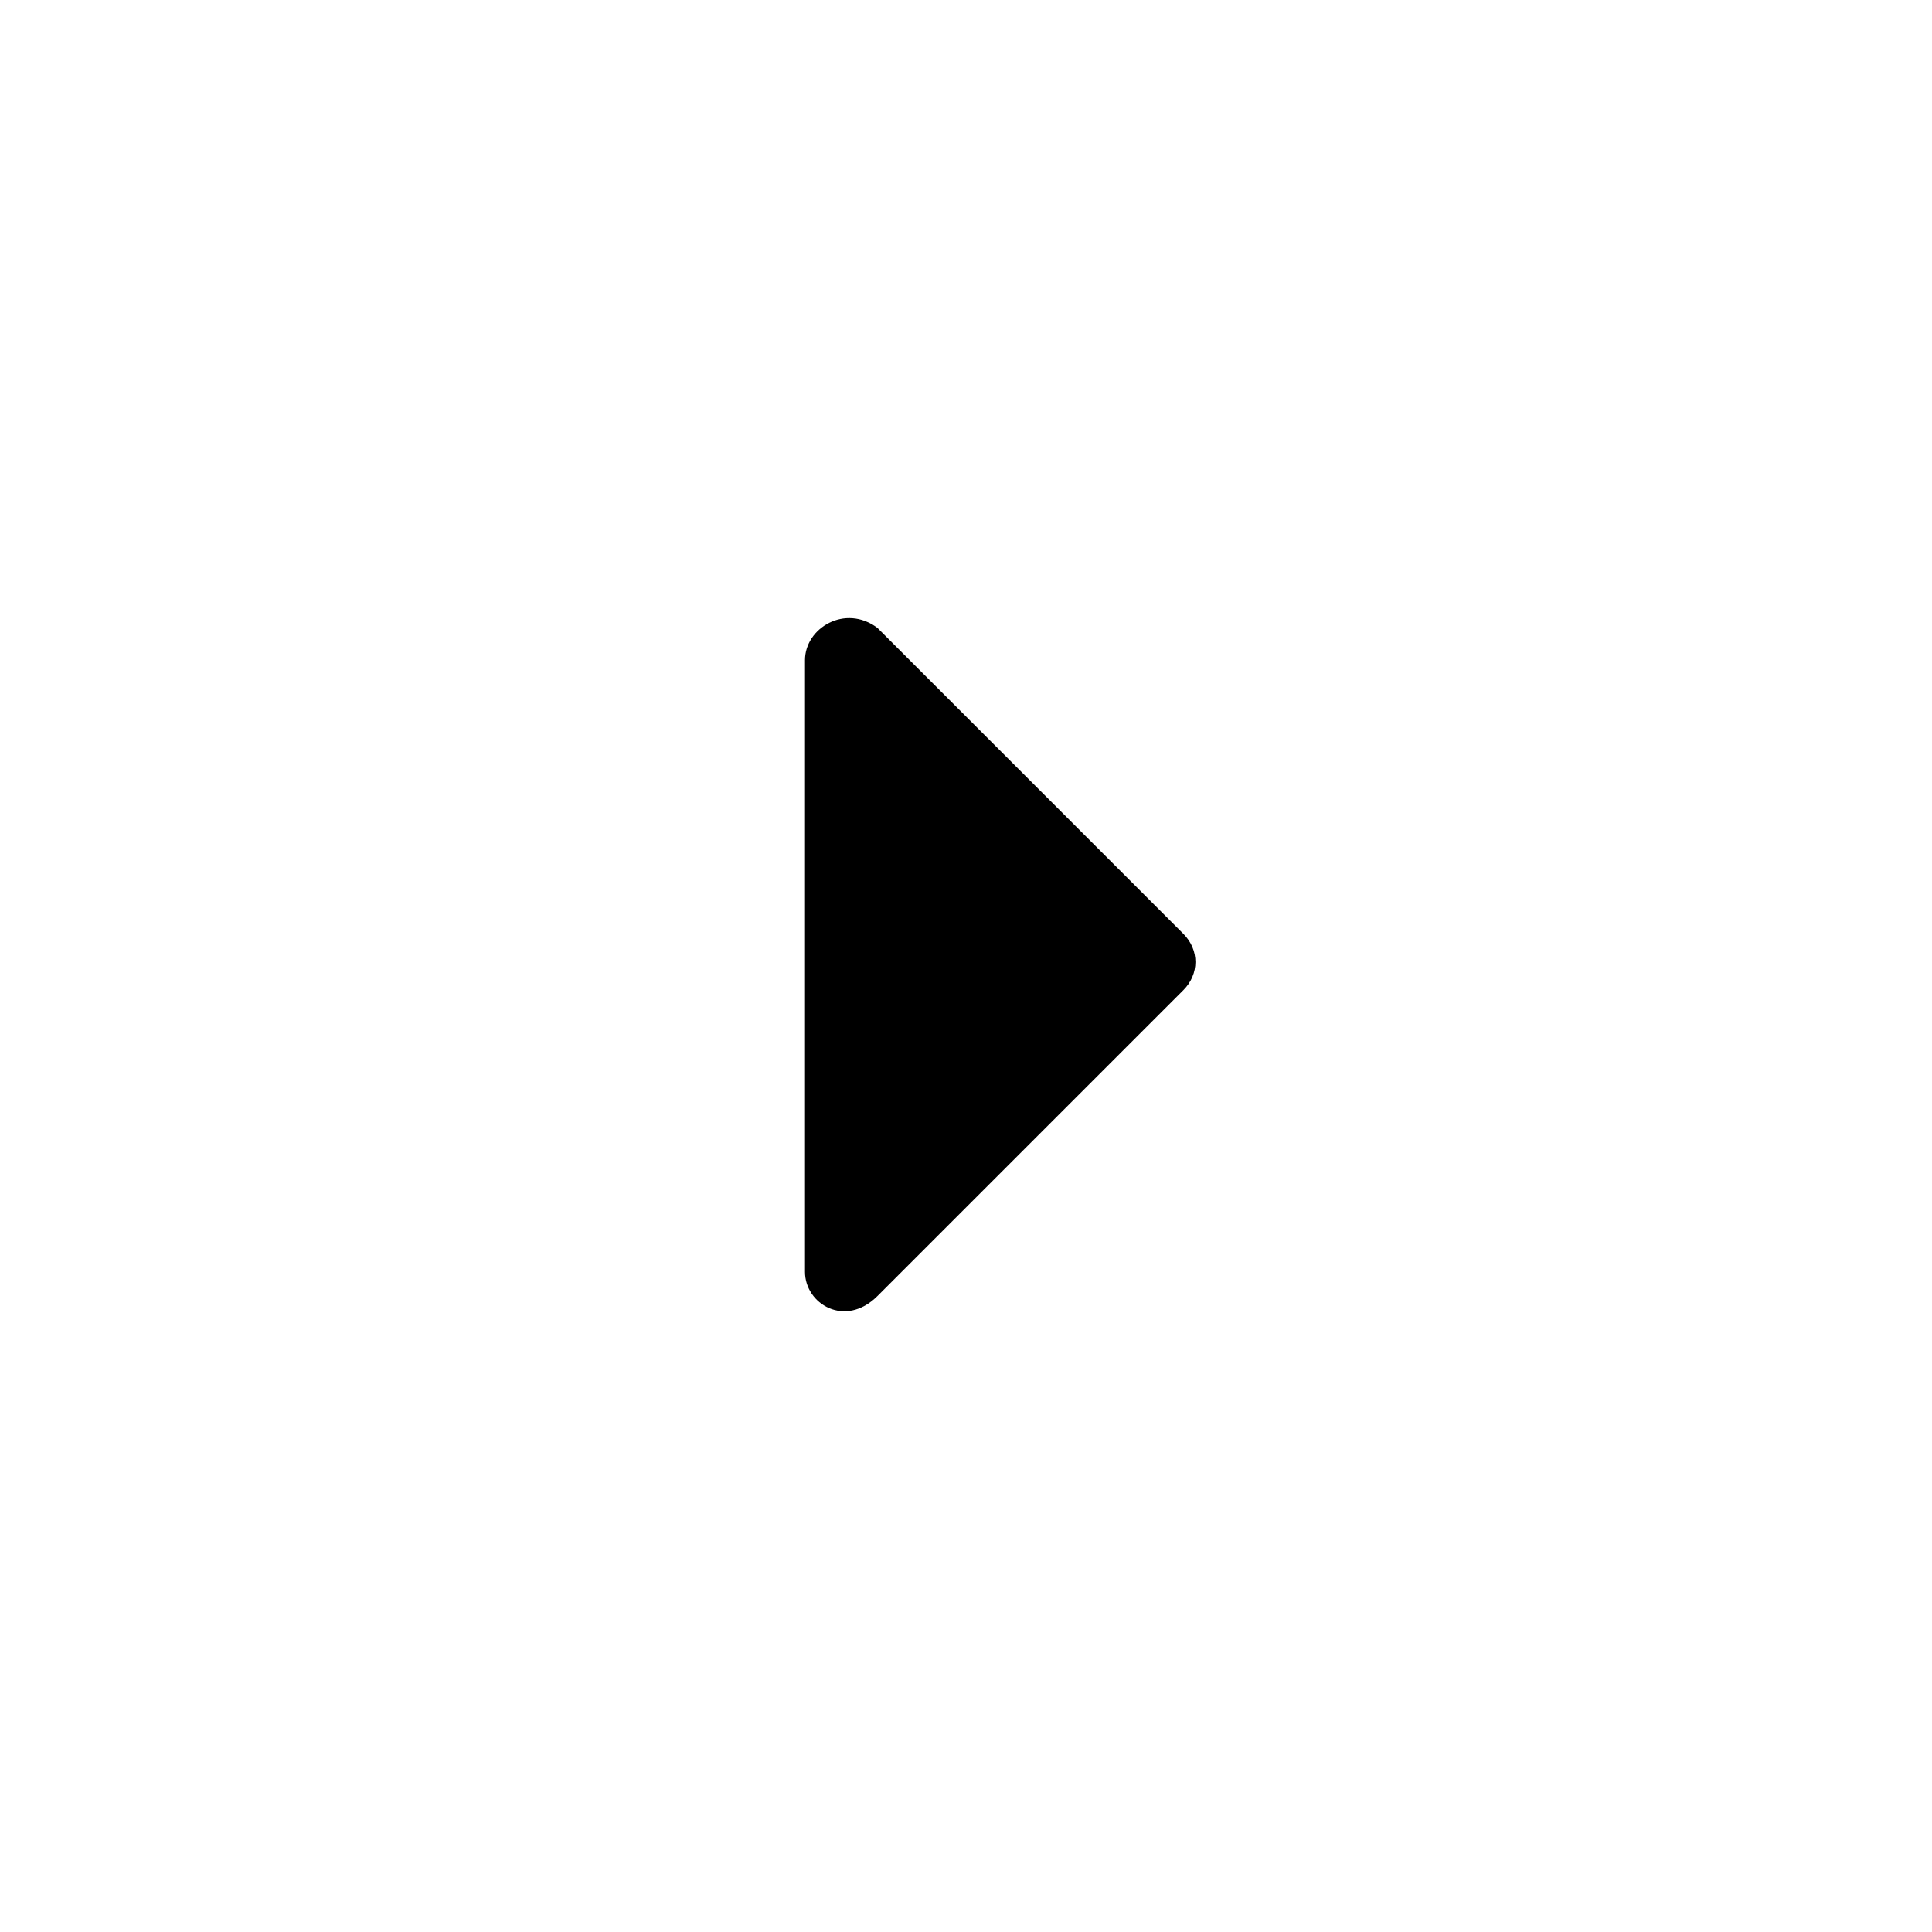
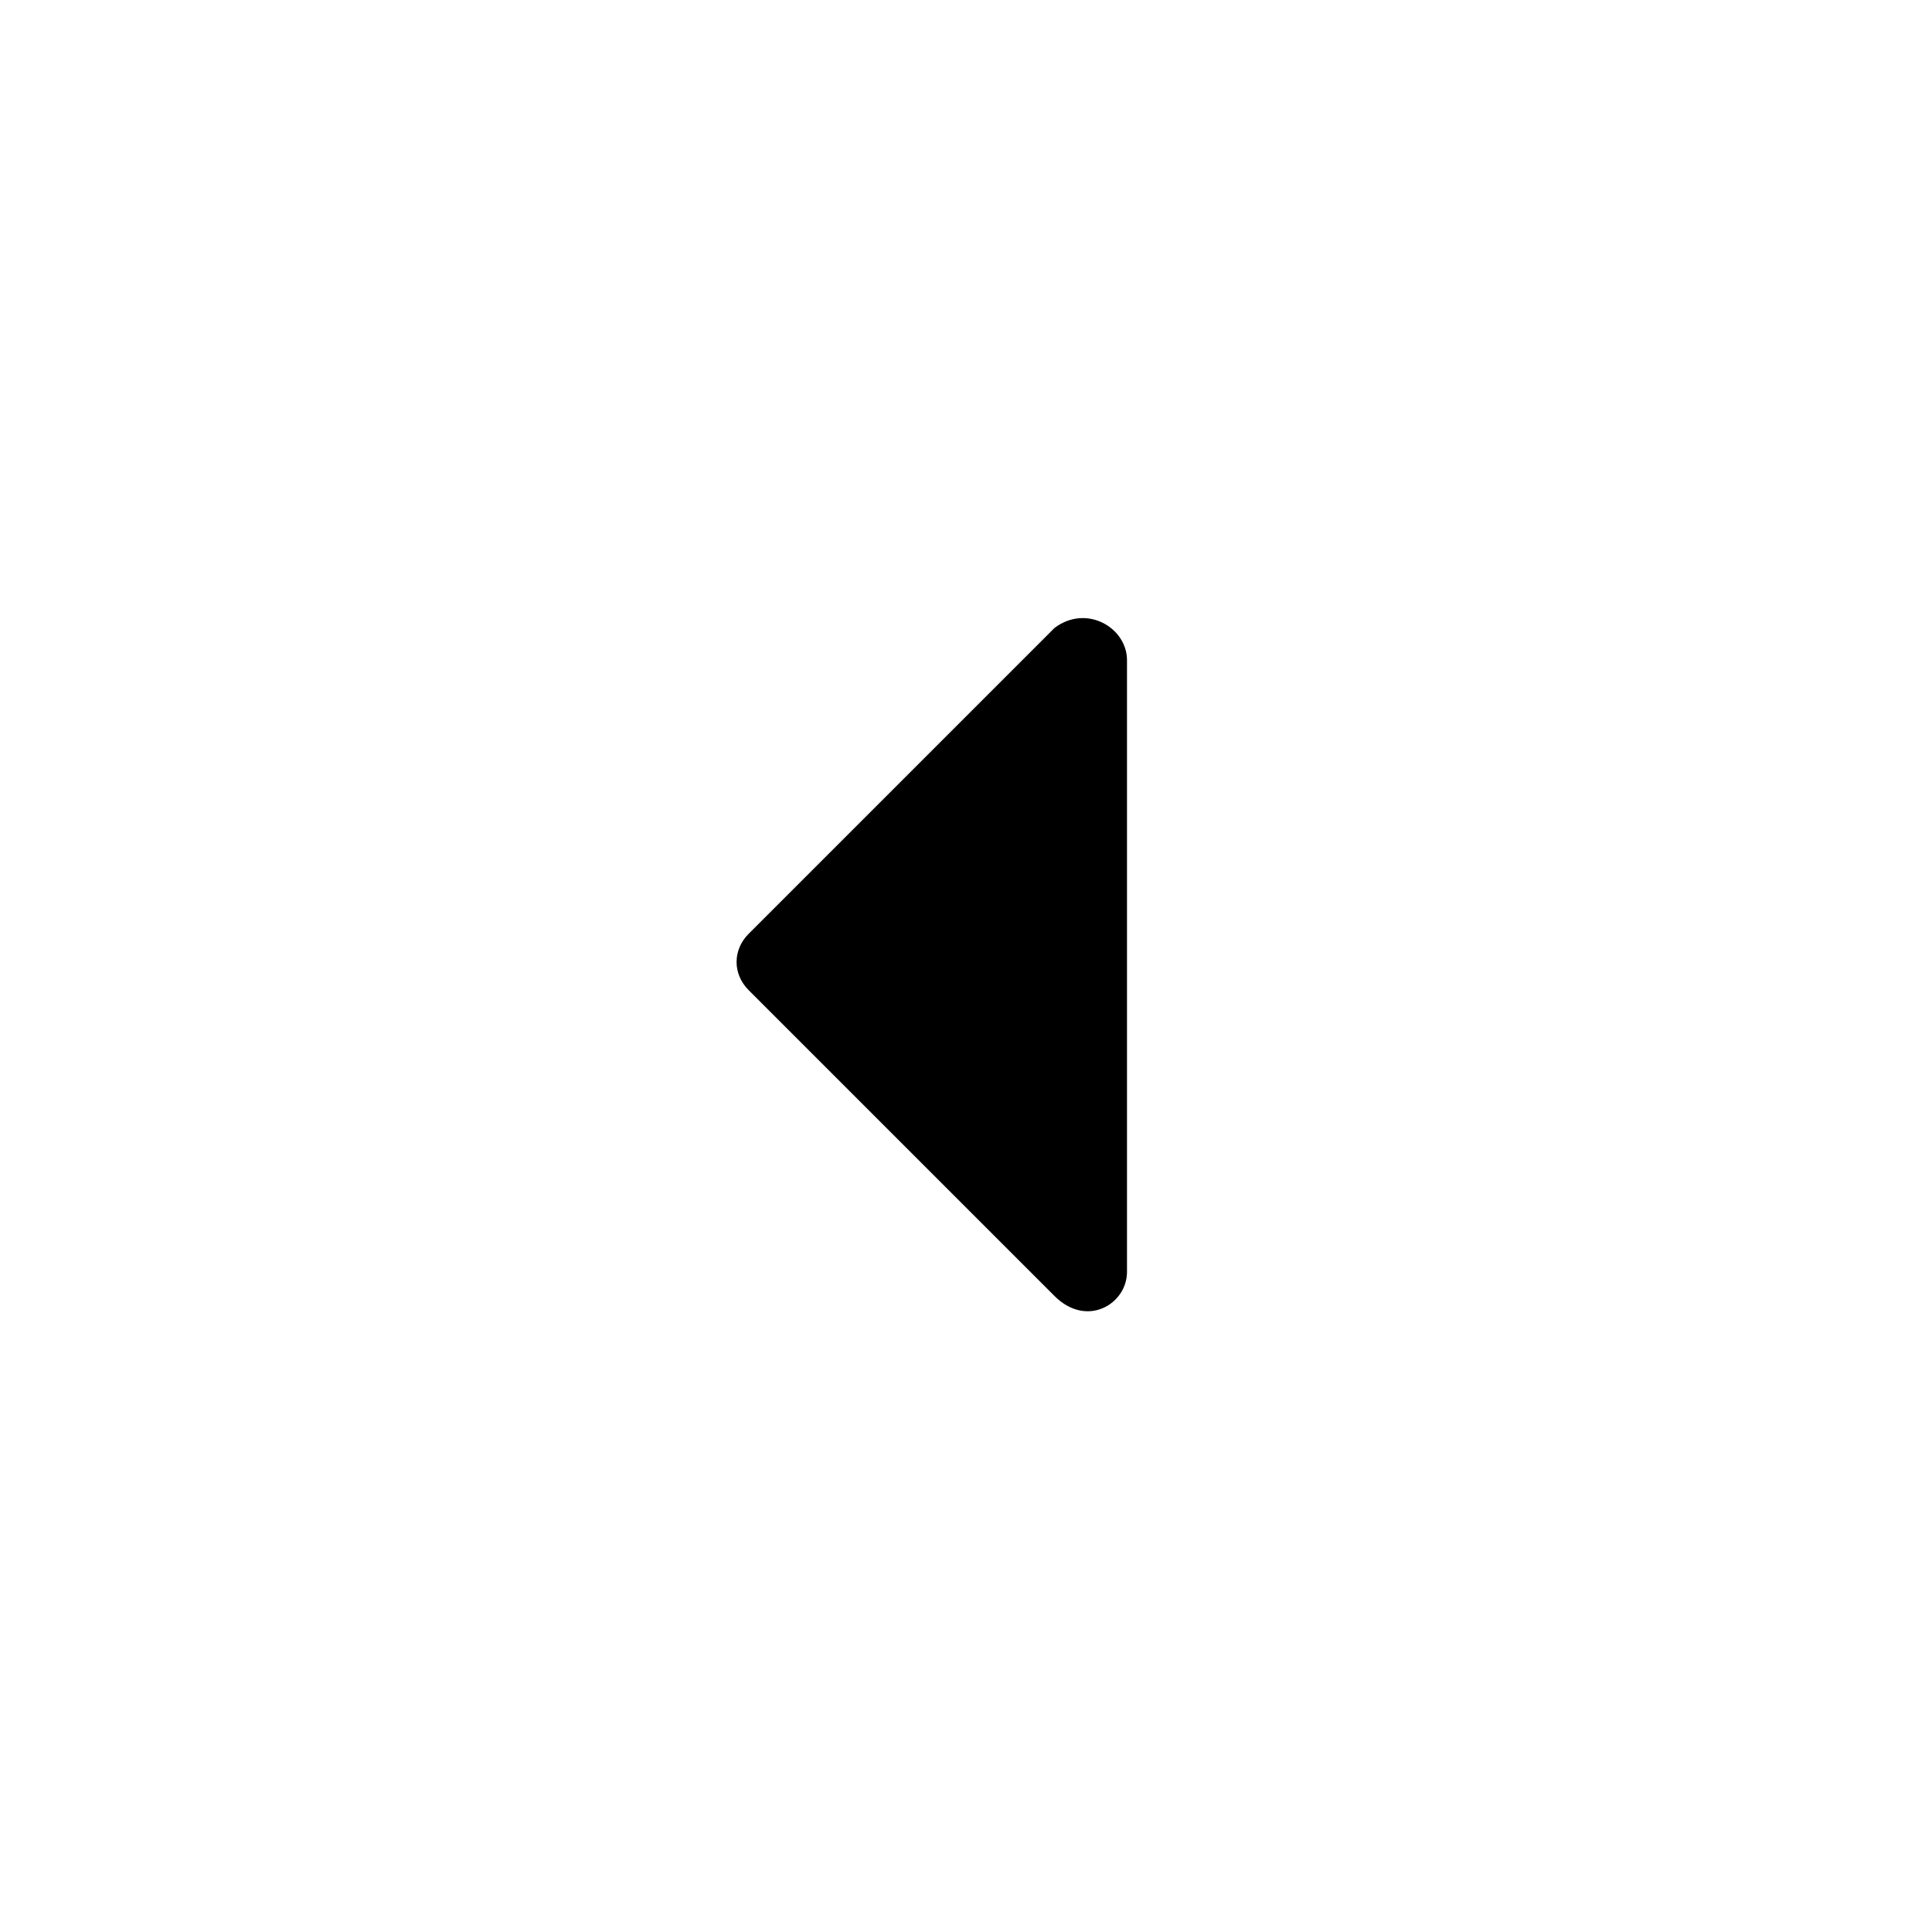
<svg xmlns="http://www.w3.org/2000/svg" enable-background="new 0 0 24 24" viewBox="0 0 24 24" fill="currentColor">
-   <path d="m10.9 16.1 3.8-3.8c.2-.2.2-.5 0-.7l-3.8-3.8c-.4-.3-.9 0-.9.4v7.6c0 .4.5.7.9.3z" />
+   <path d="m14 15.8v-7.6c0-.4-.5-.7-.9-.4l-3.8 3.8c-.2.2-.2.5 0 .7l3.8 3.8c.4.4.9.1.9-.3z" />
  <path d="m0 24v-24h24v24z" fill="none" />
</svg>
